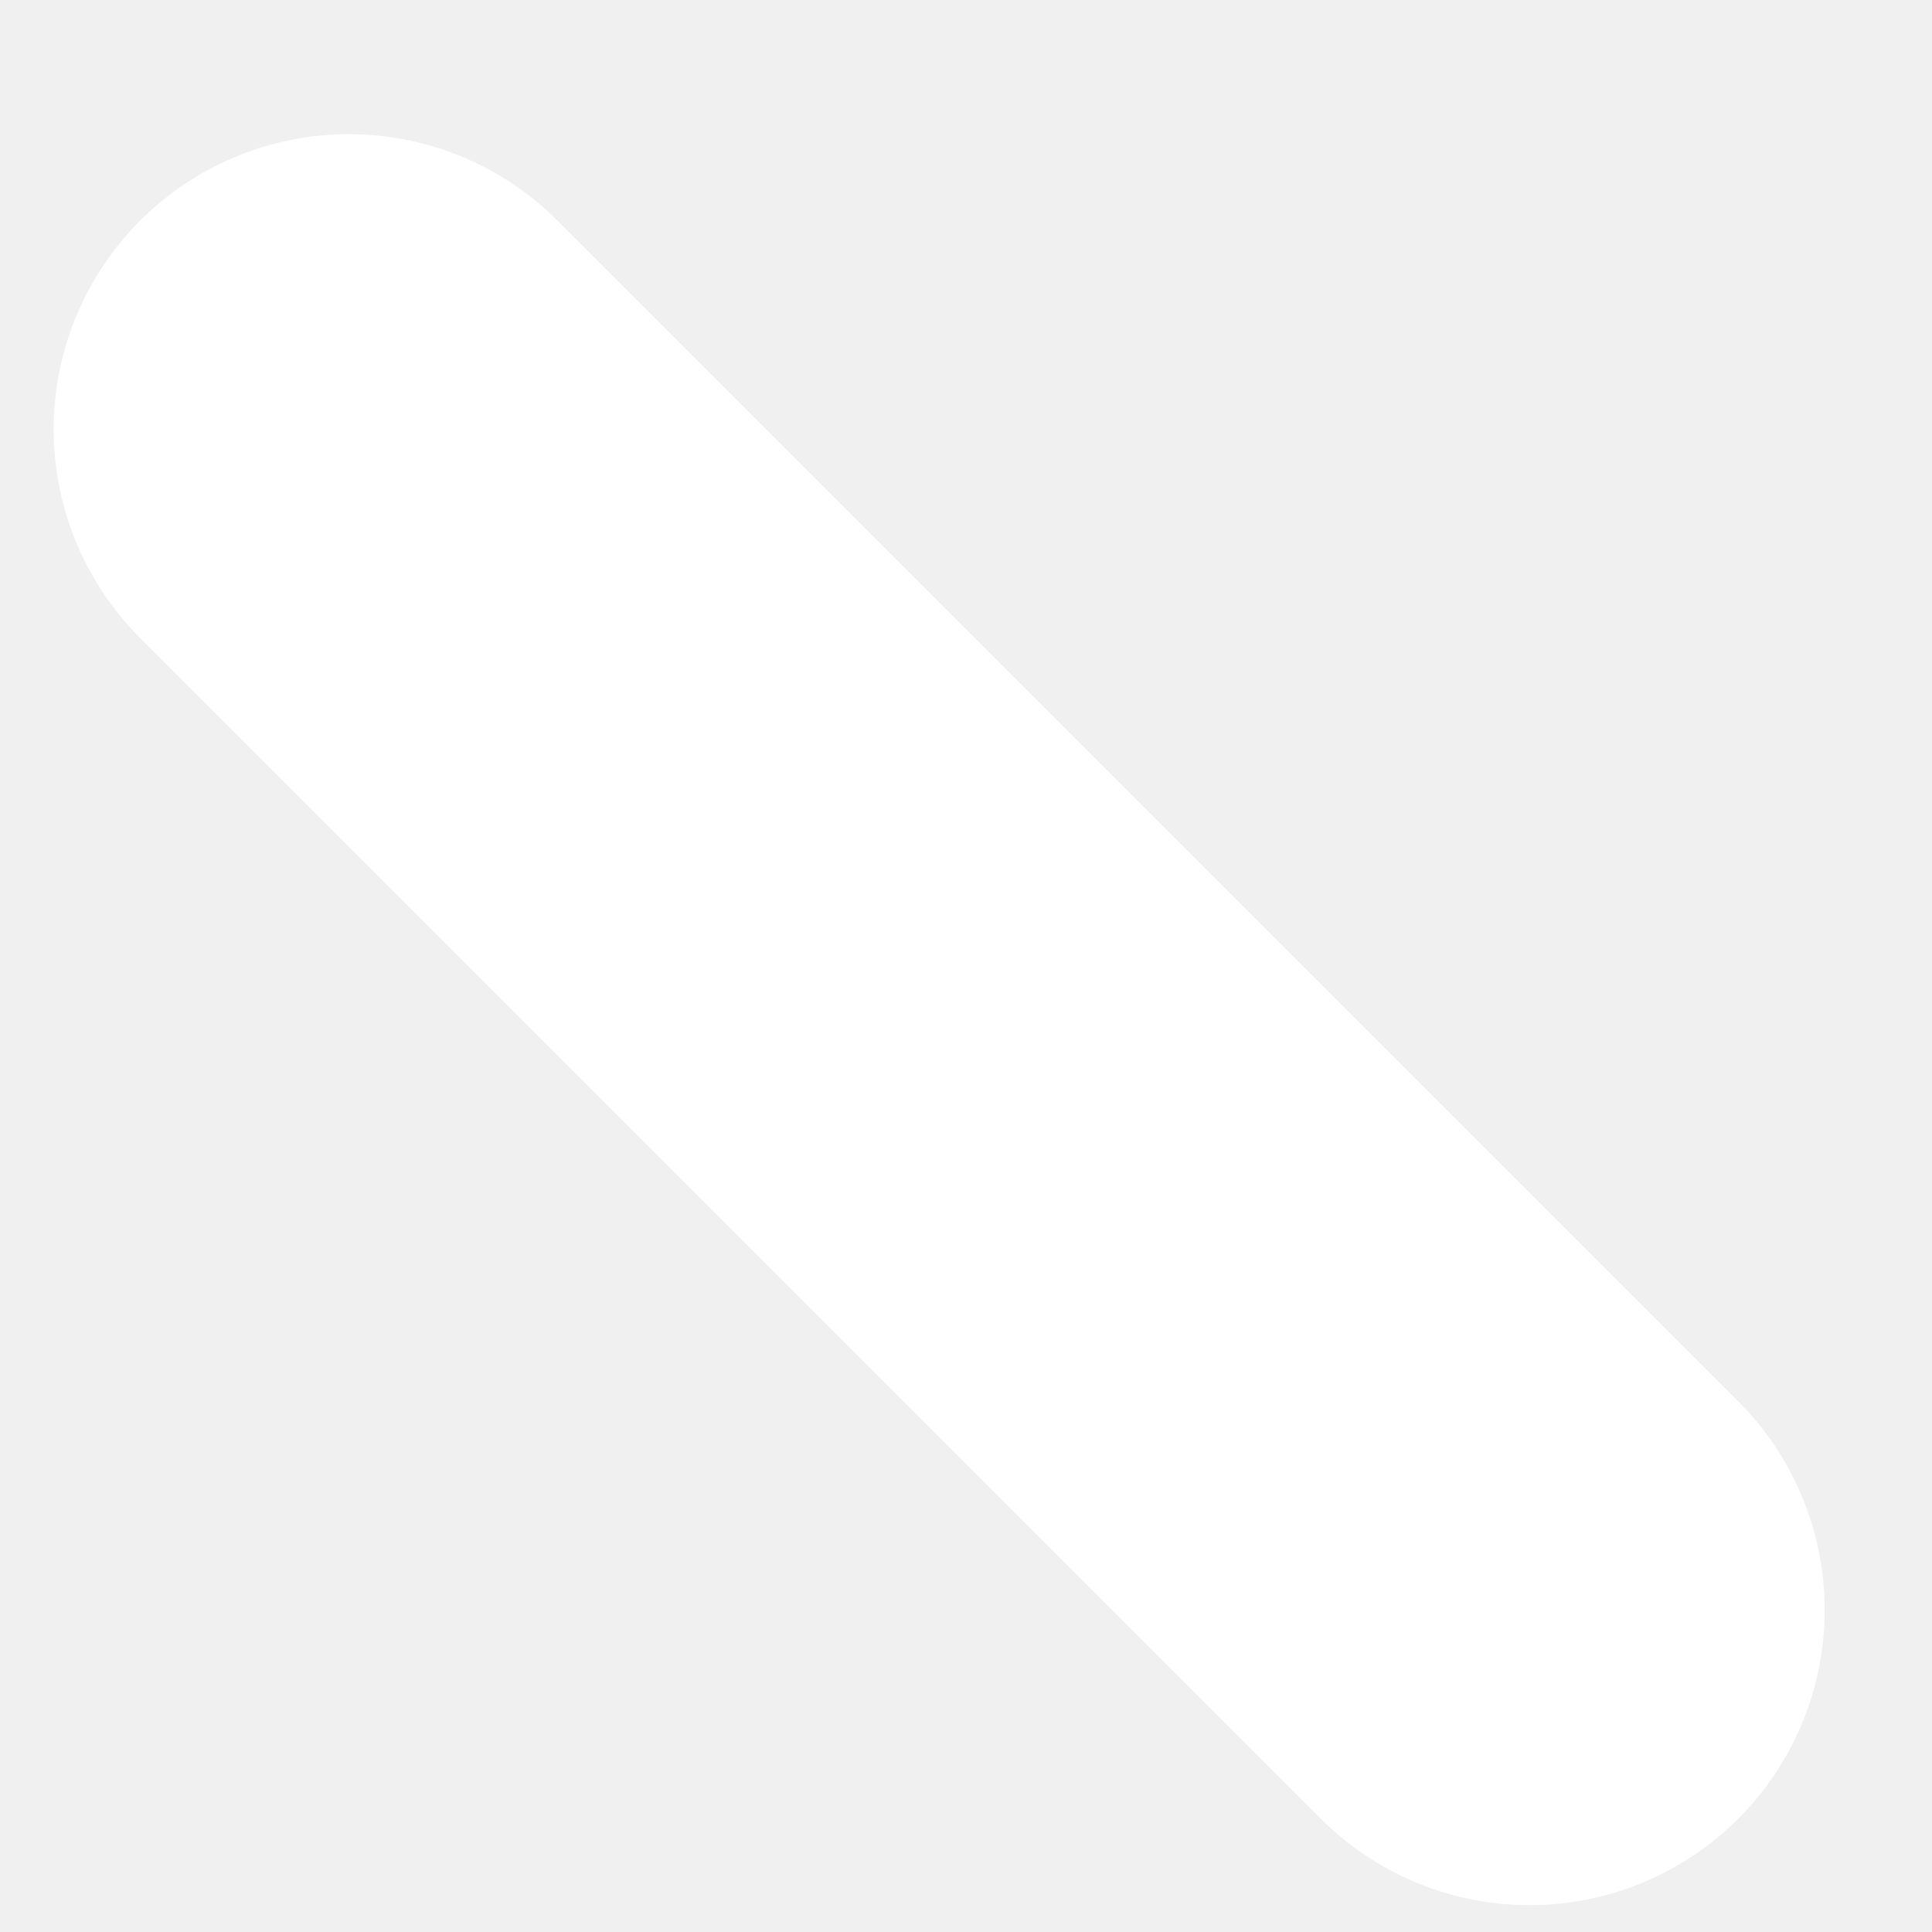
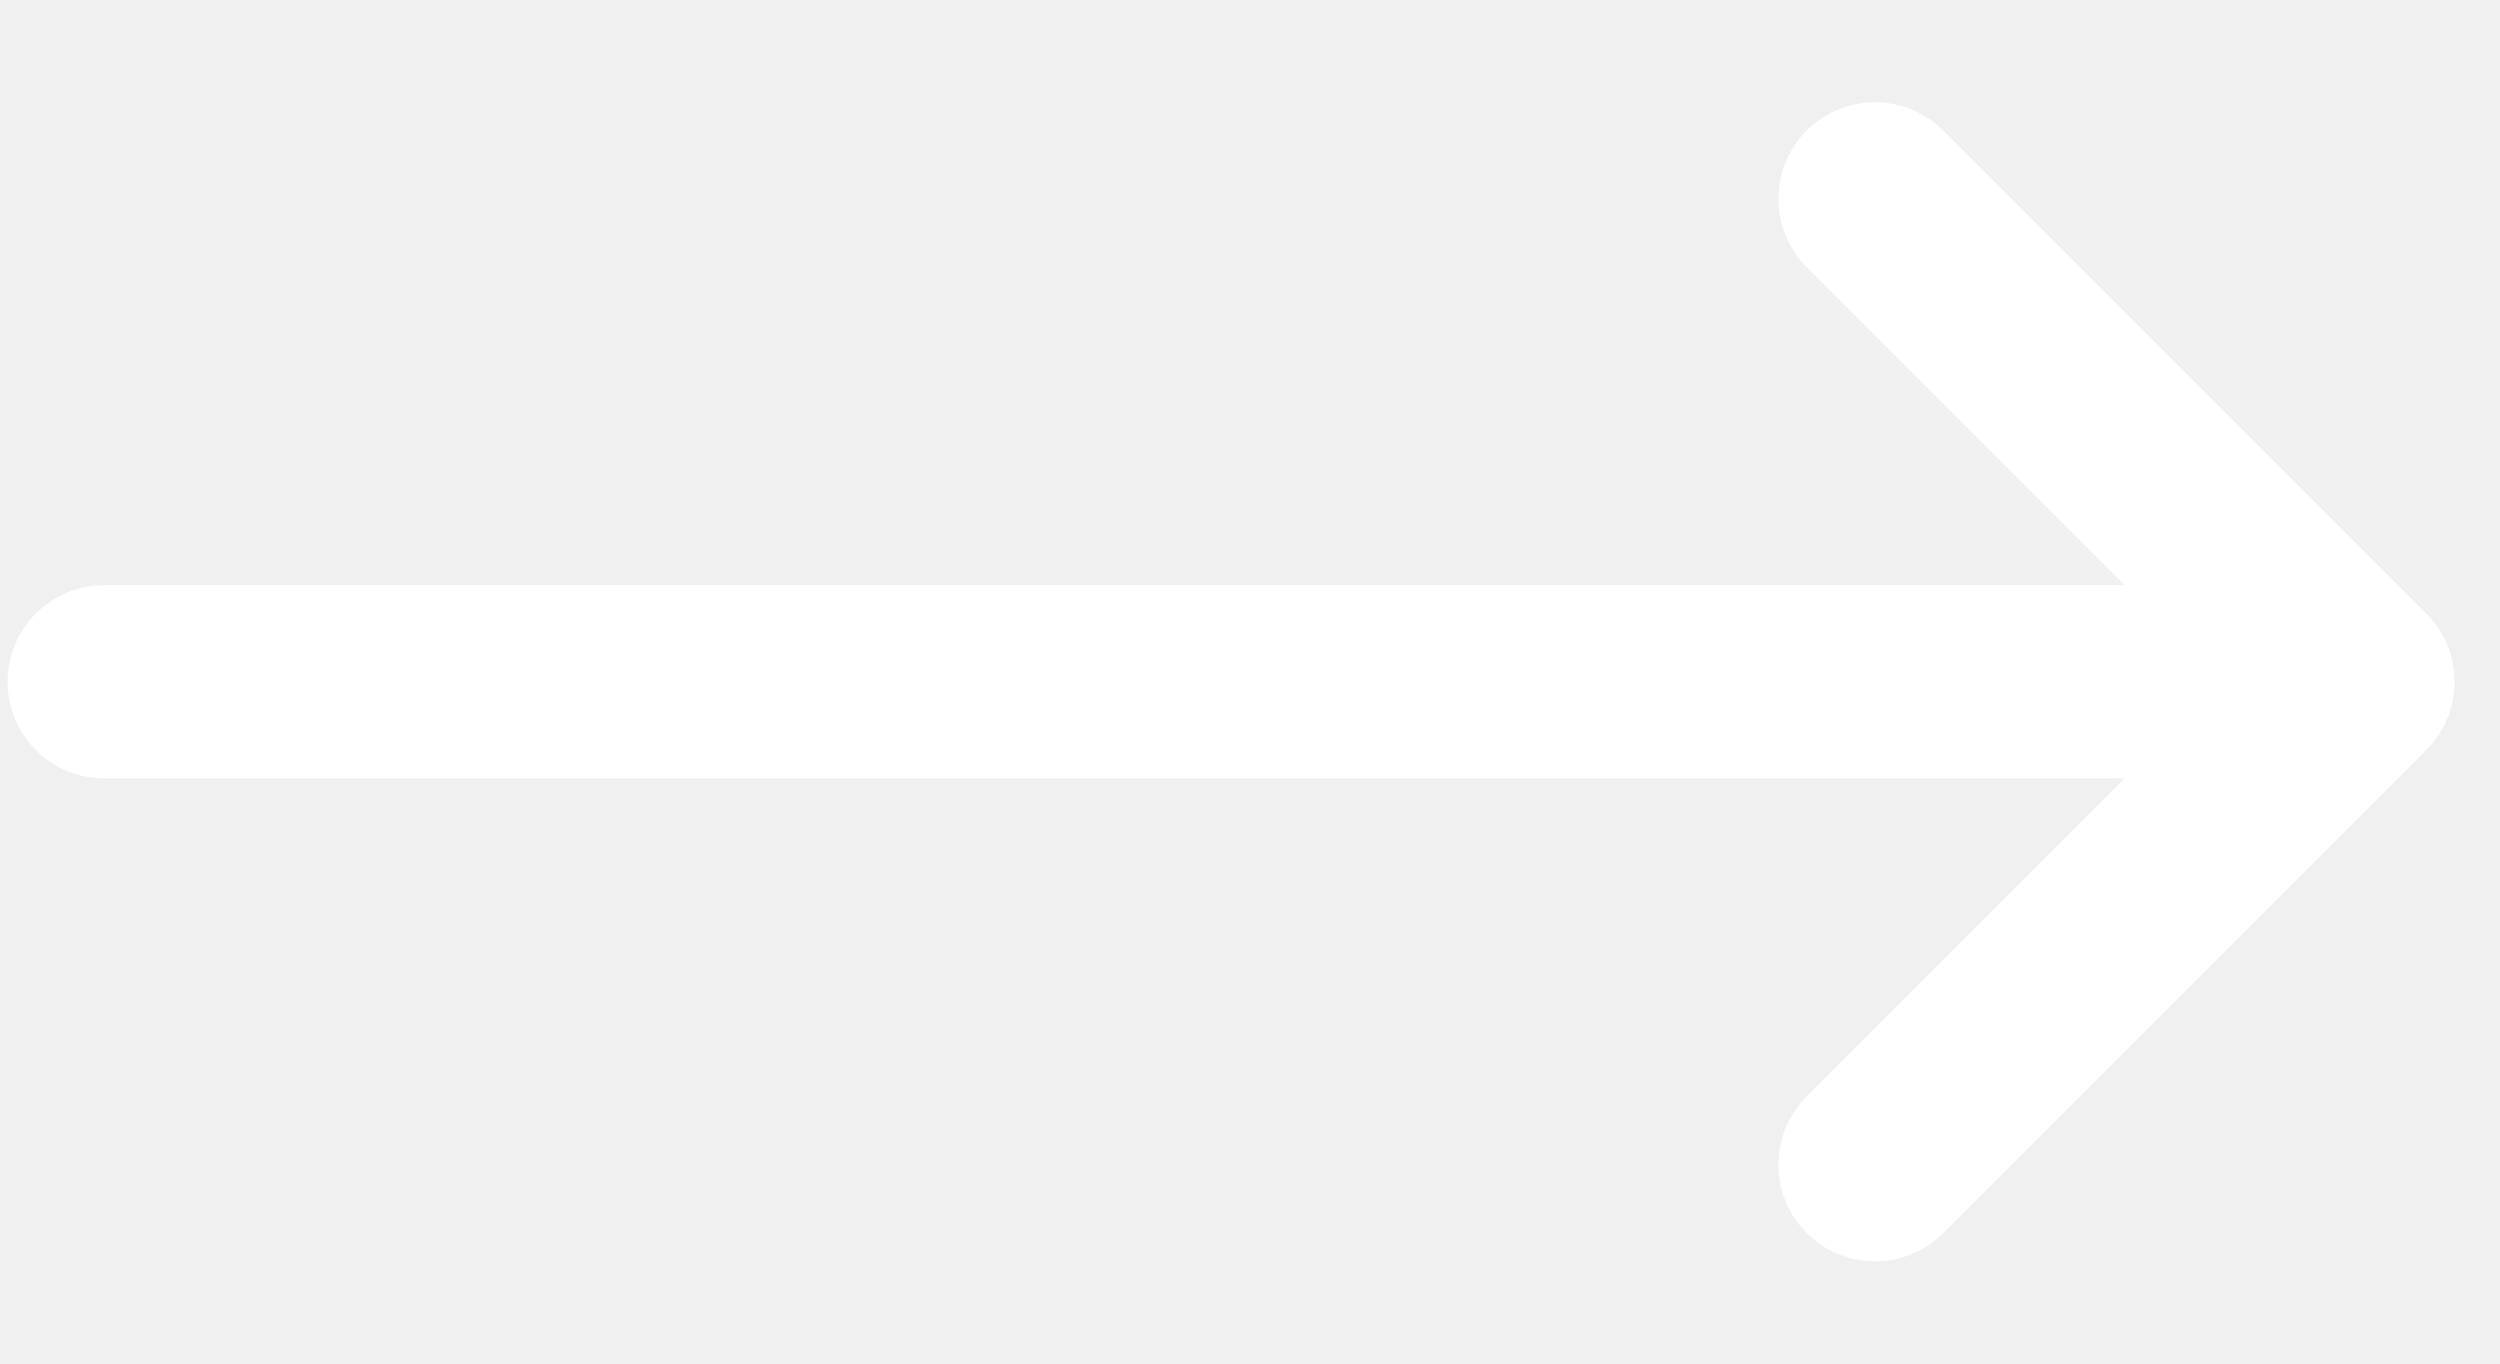
- <svg xmlns="http://www.w3.org/2000/svg" width="9" height="9" viewBox="0 0 9 9" fill="none">
-   <path d="M1.625 2L7.125 7.5" stroke="white" stroke-width="2.75" stroke-linecap="round" stroke-linejoin="round" />
+ <svg xmlns="http://www.w3.org/2000/svg" width="22" height="12" viewBox="0 0 22 12" fill="none">
+   <path d="M0.917 6H20.75M20.75 6L16.5 1.75M20.75 6L16.5 10.25" stroke="white" stroke-width="1.7" stroke-linecap="round" stroke-linejoin="round" />
</svg>
